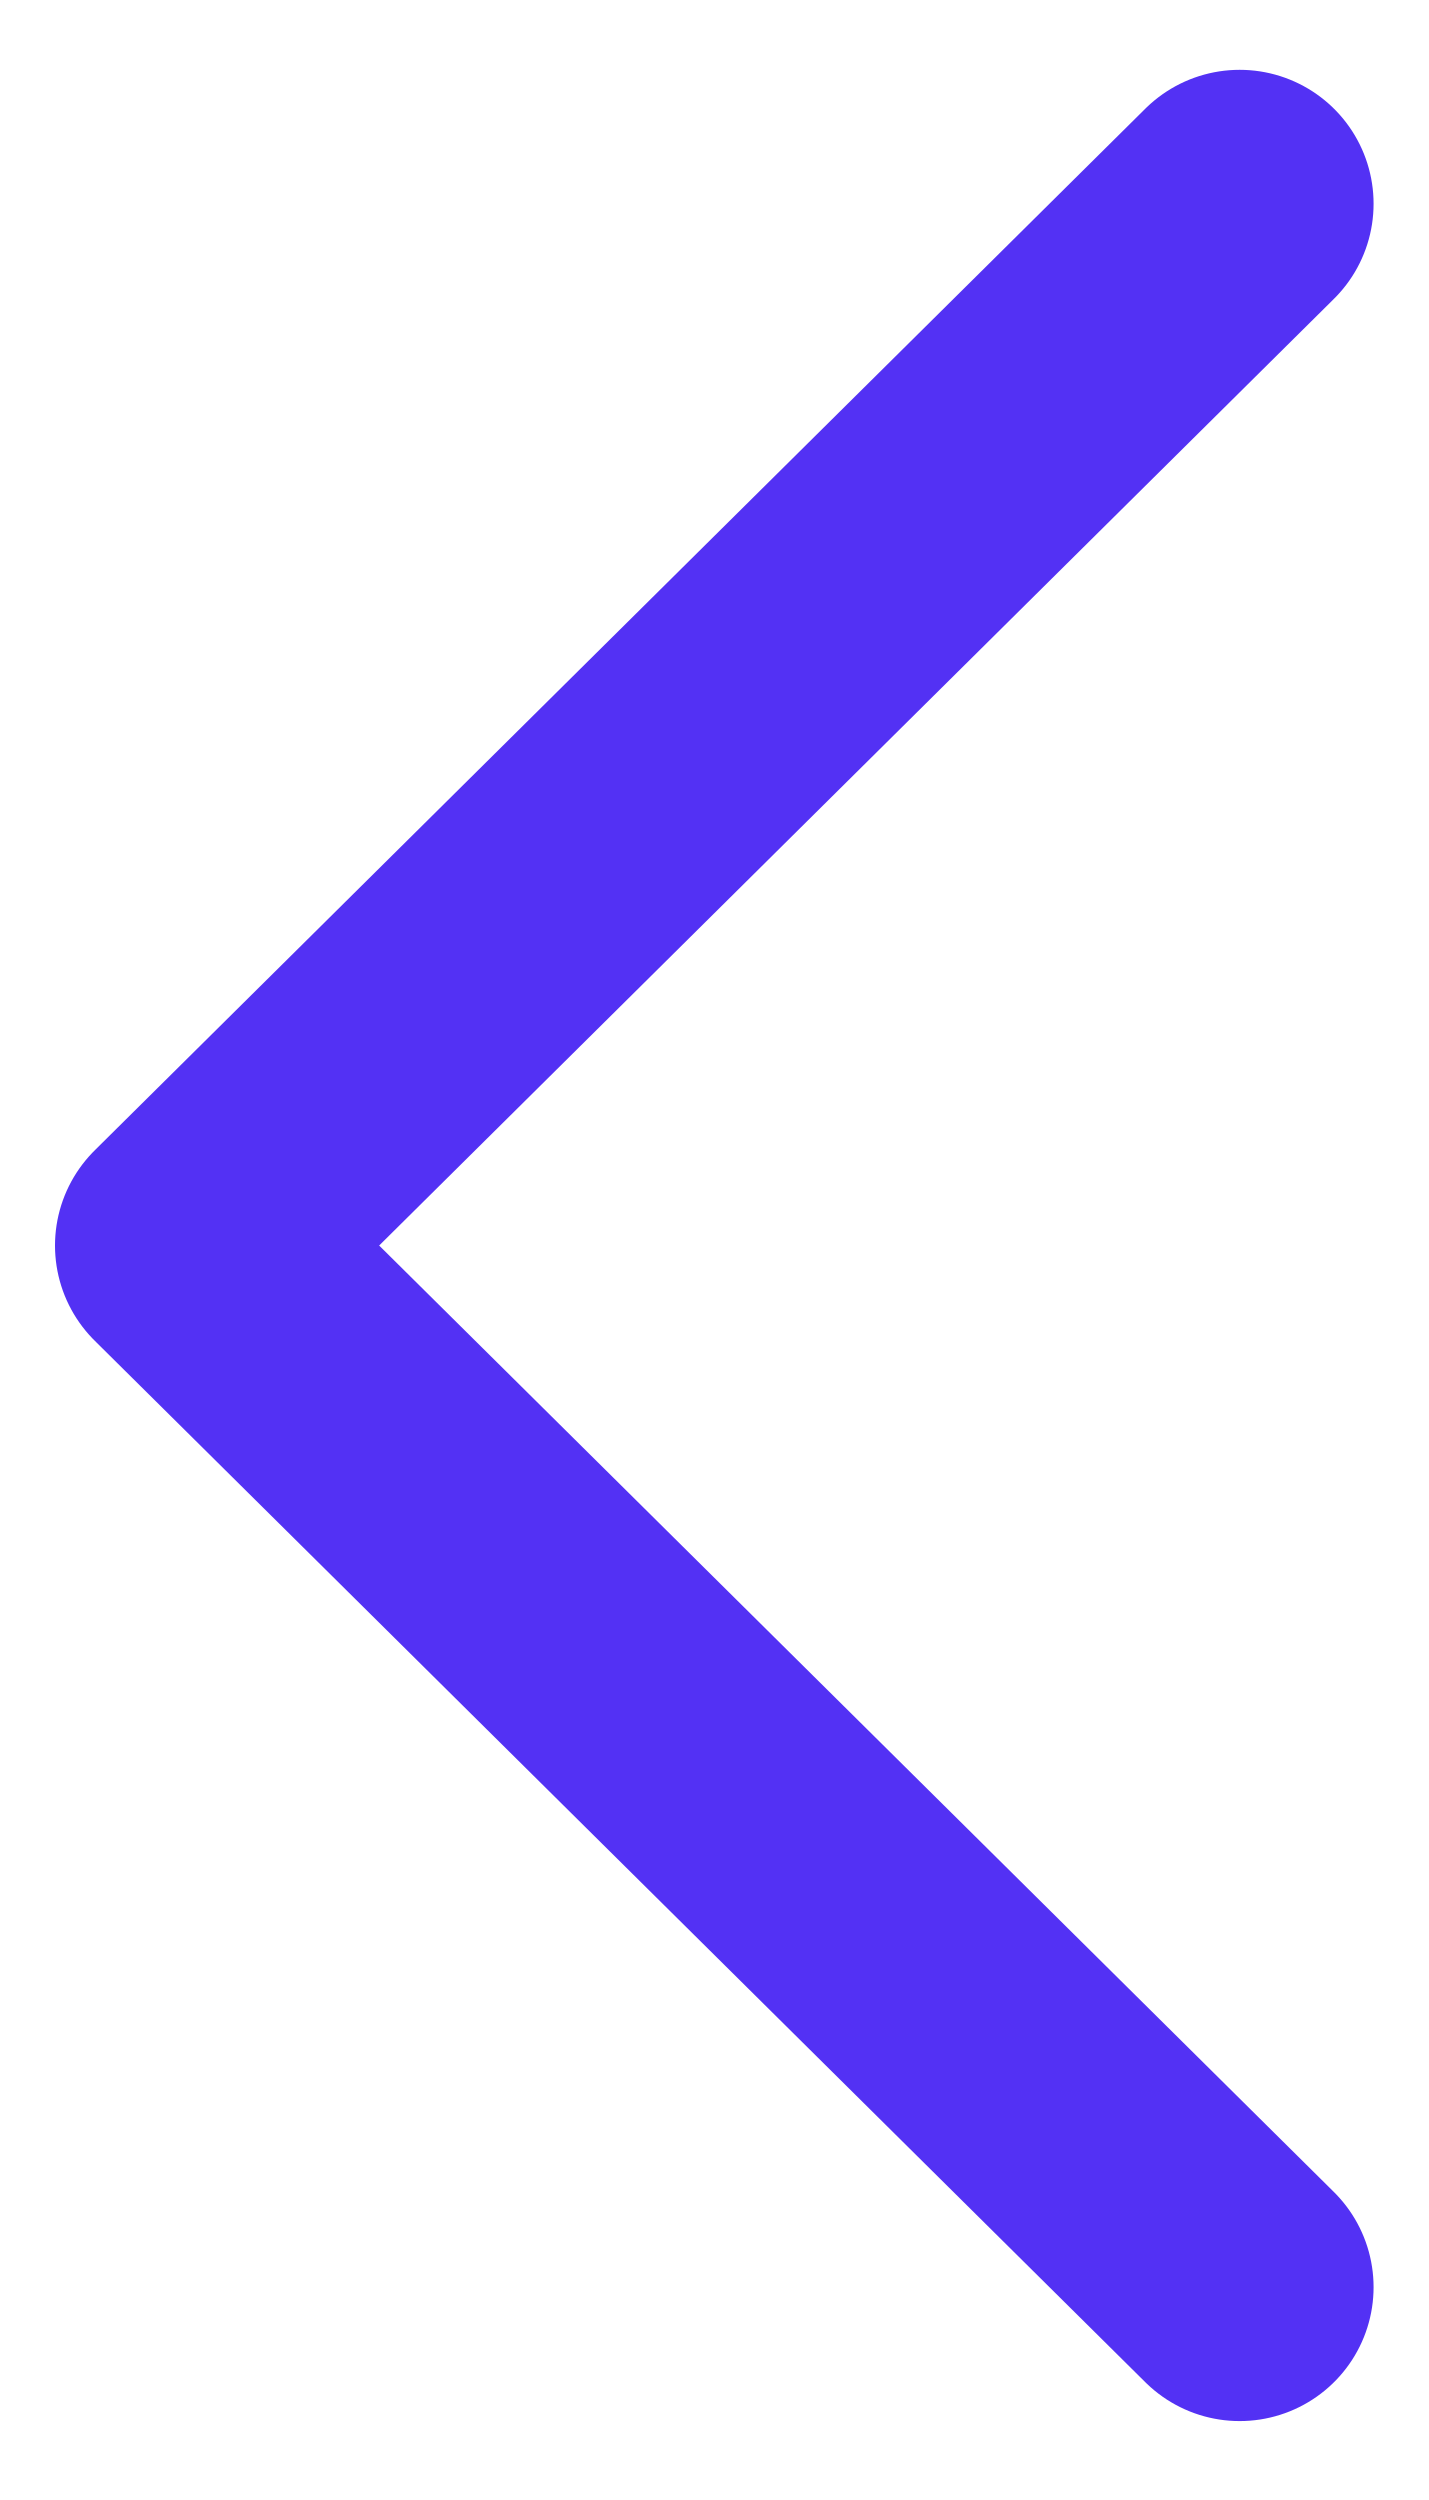
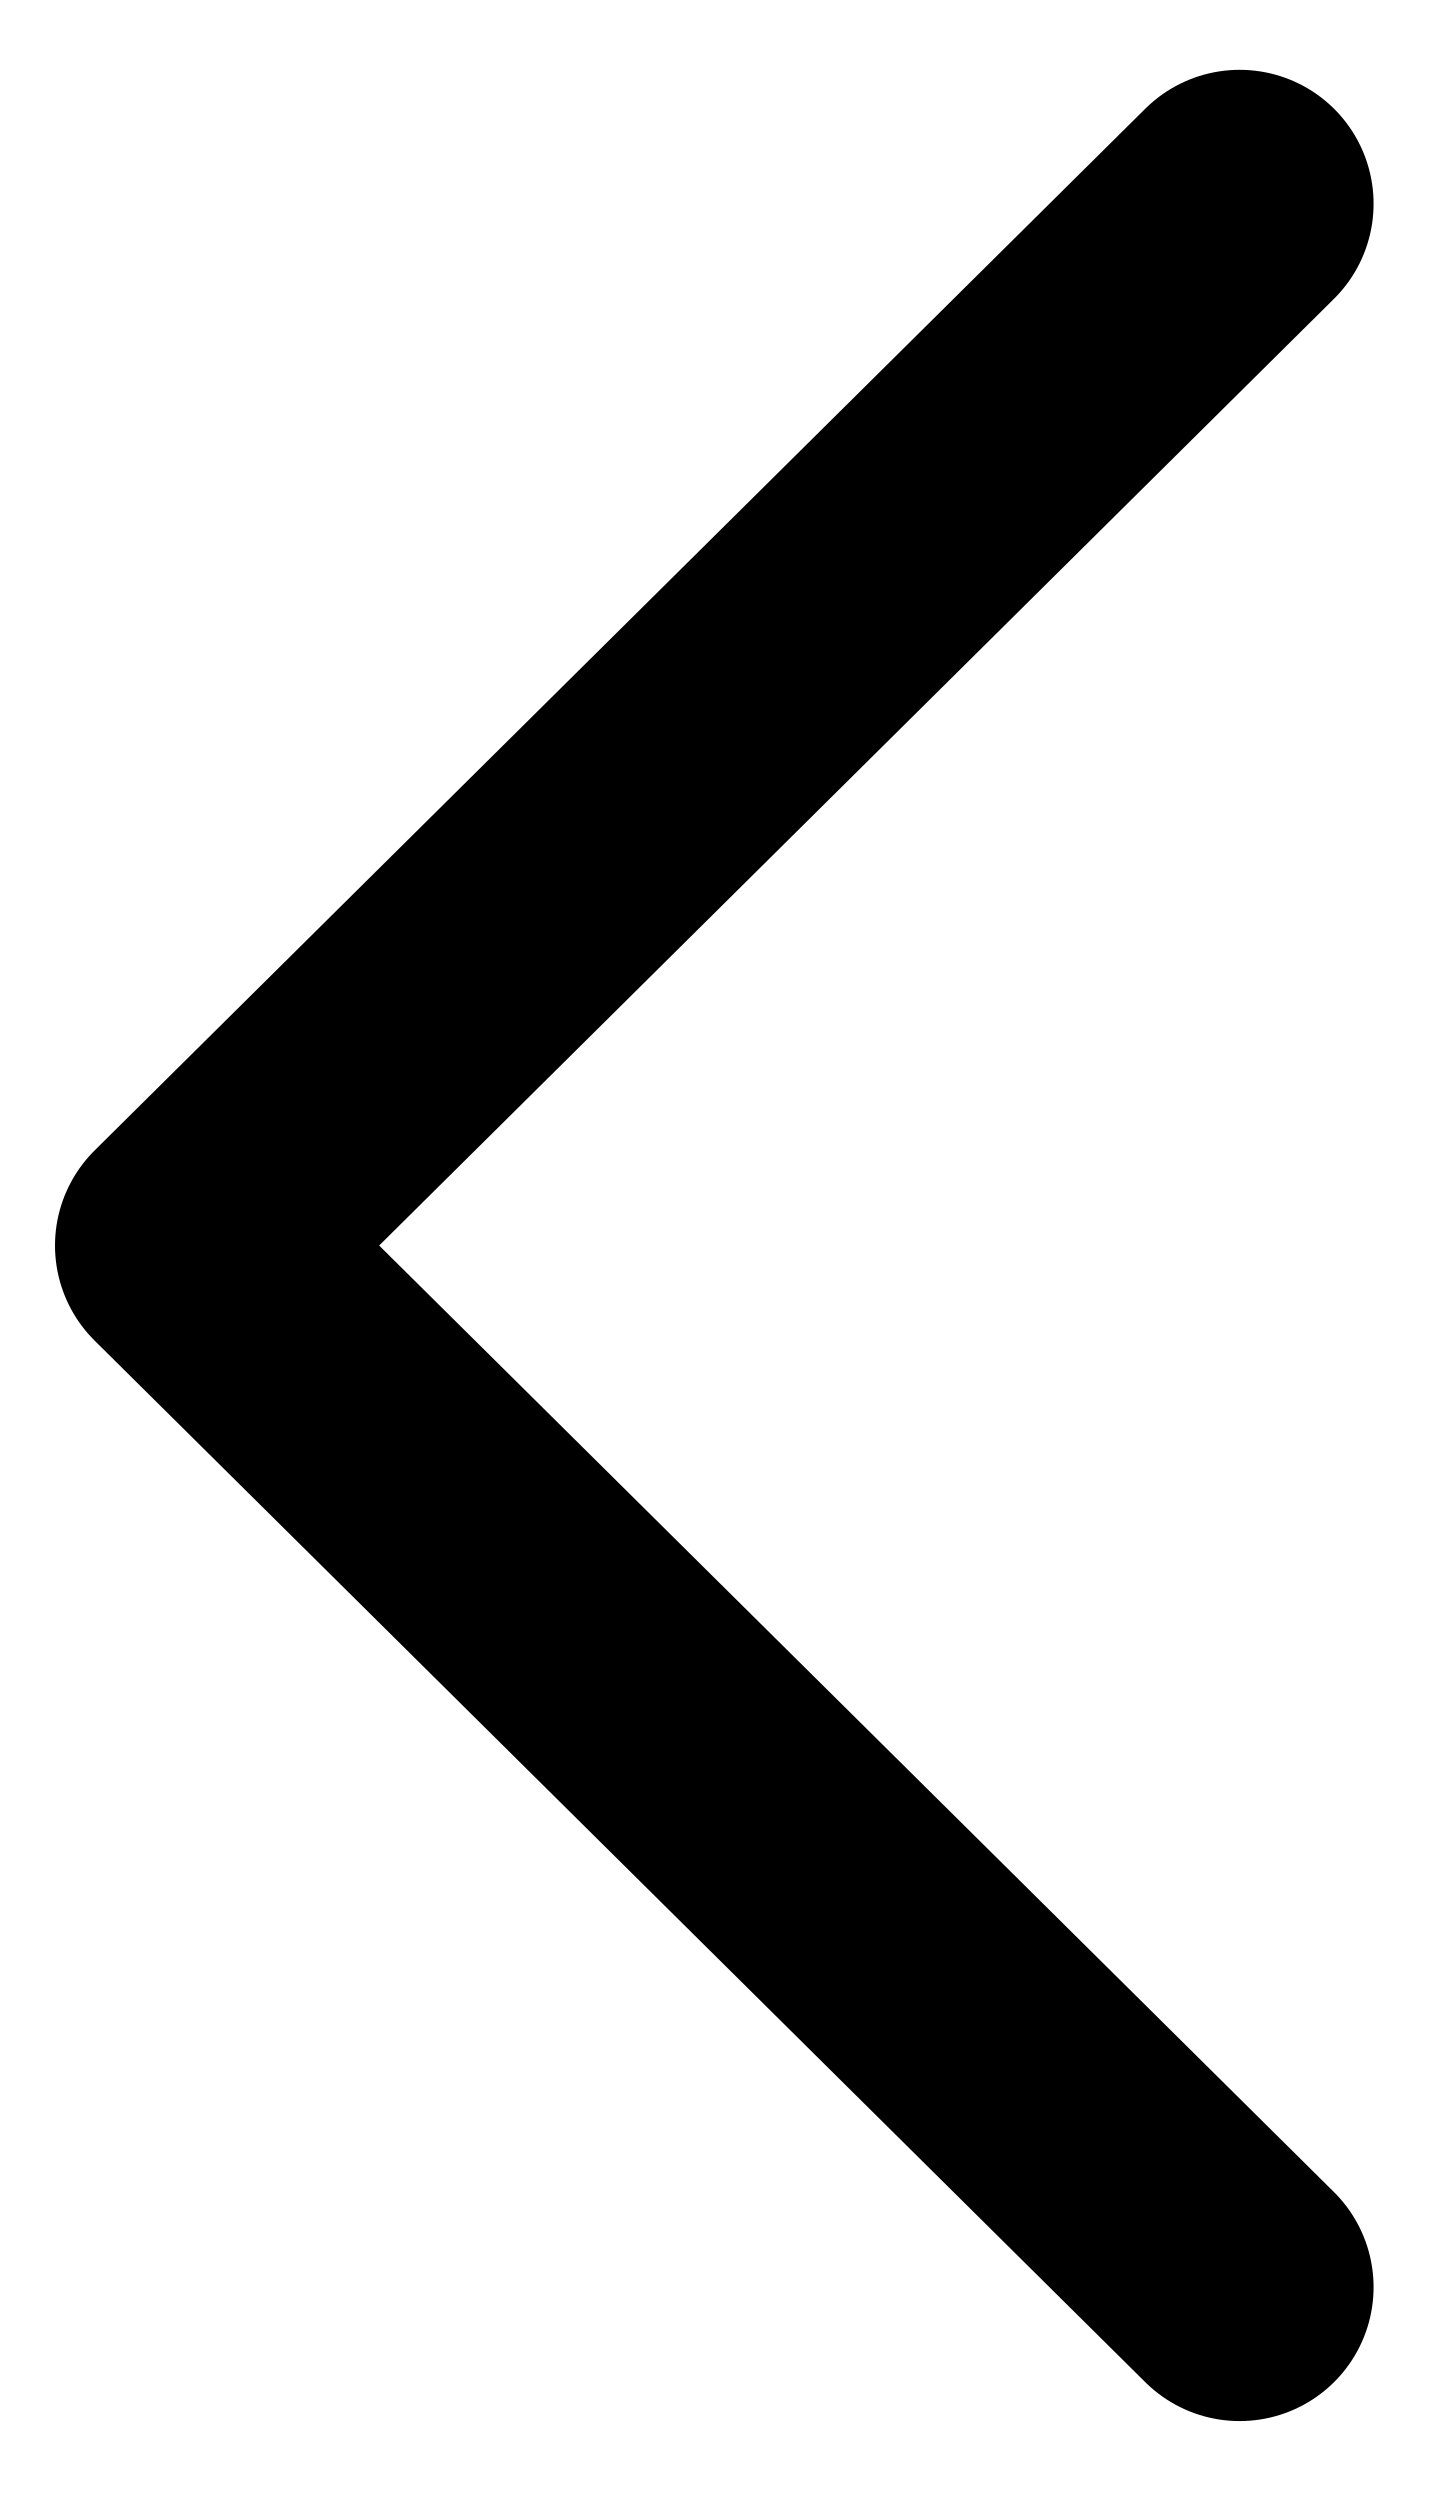
<svg xmlns="http://www.w3.org/2000/svg" width="8" height="14" viewBox="0 0 8 14" fill="none">
-   <path d="M6.942 1.141L1.058 6.975L6.942 12.808" stroke="#5331F4" stroke-width="1.5" stroke-linecap="round" stroke-linejoin="round" />
+   <path d="M6.942 1.141L1.058 6.975L6.942 12.808" stroke="currentColor" stroke-width="1.5" stroke-linecap="round" stroke-linejoin="round" />
</svg>
